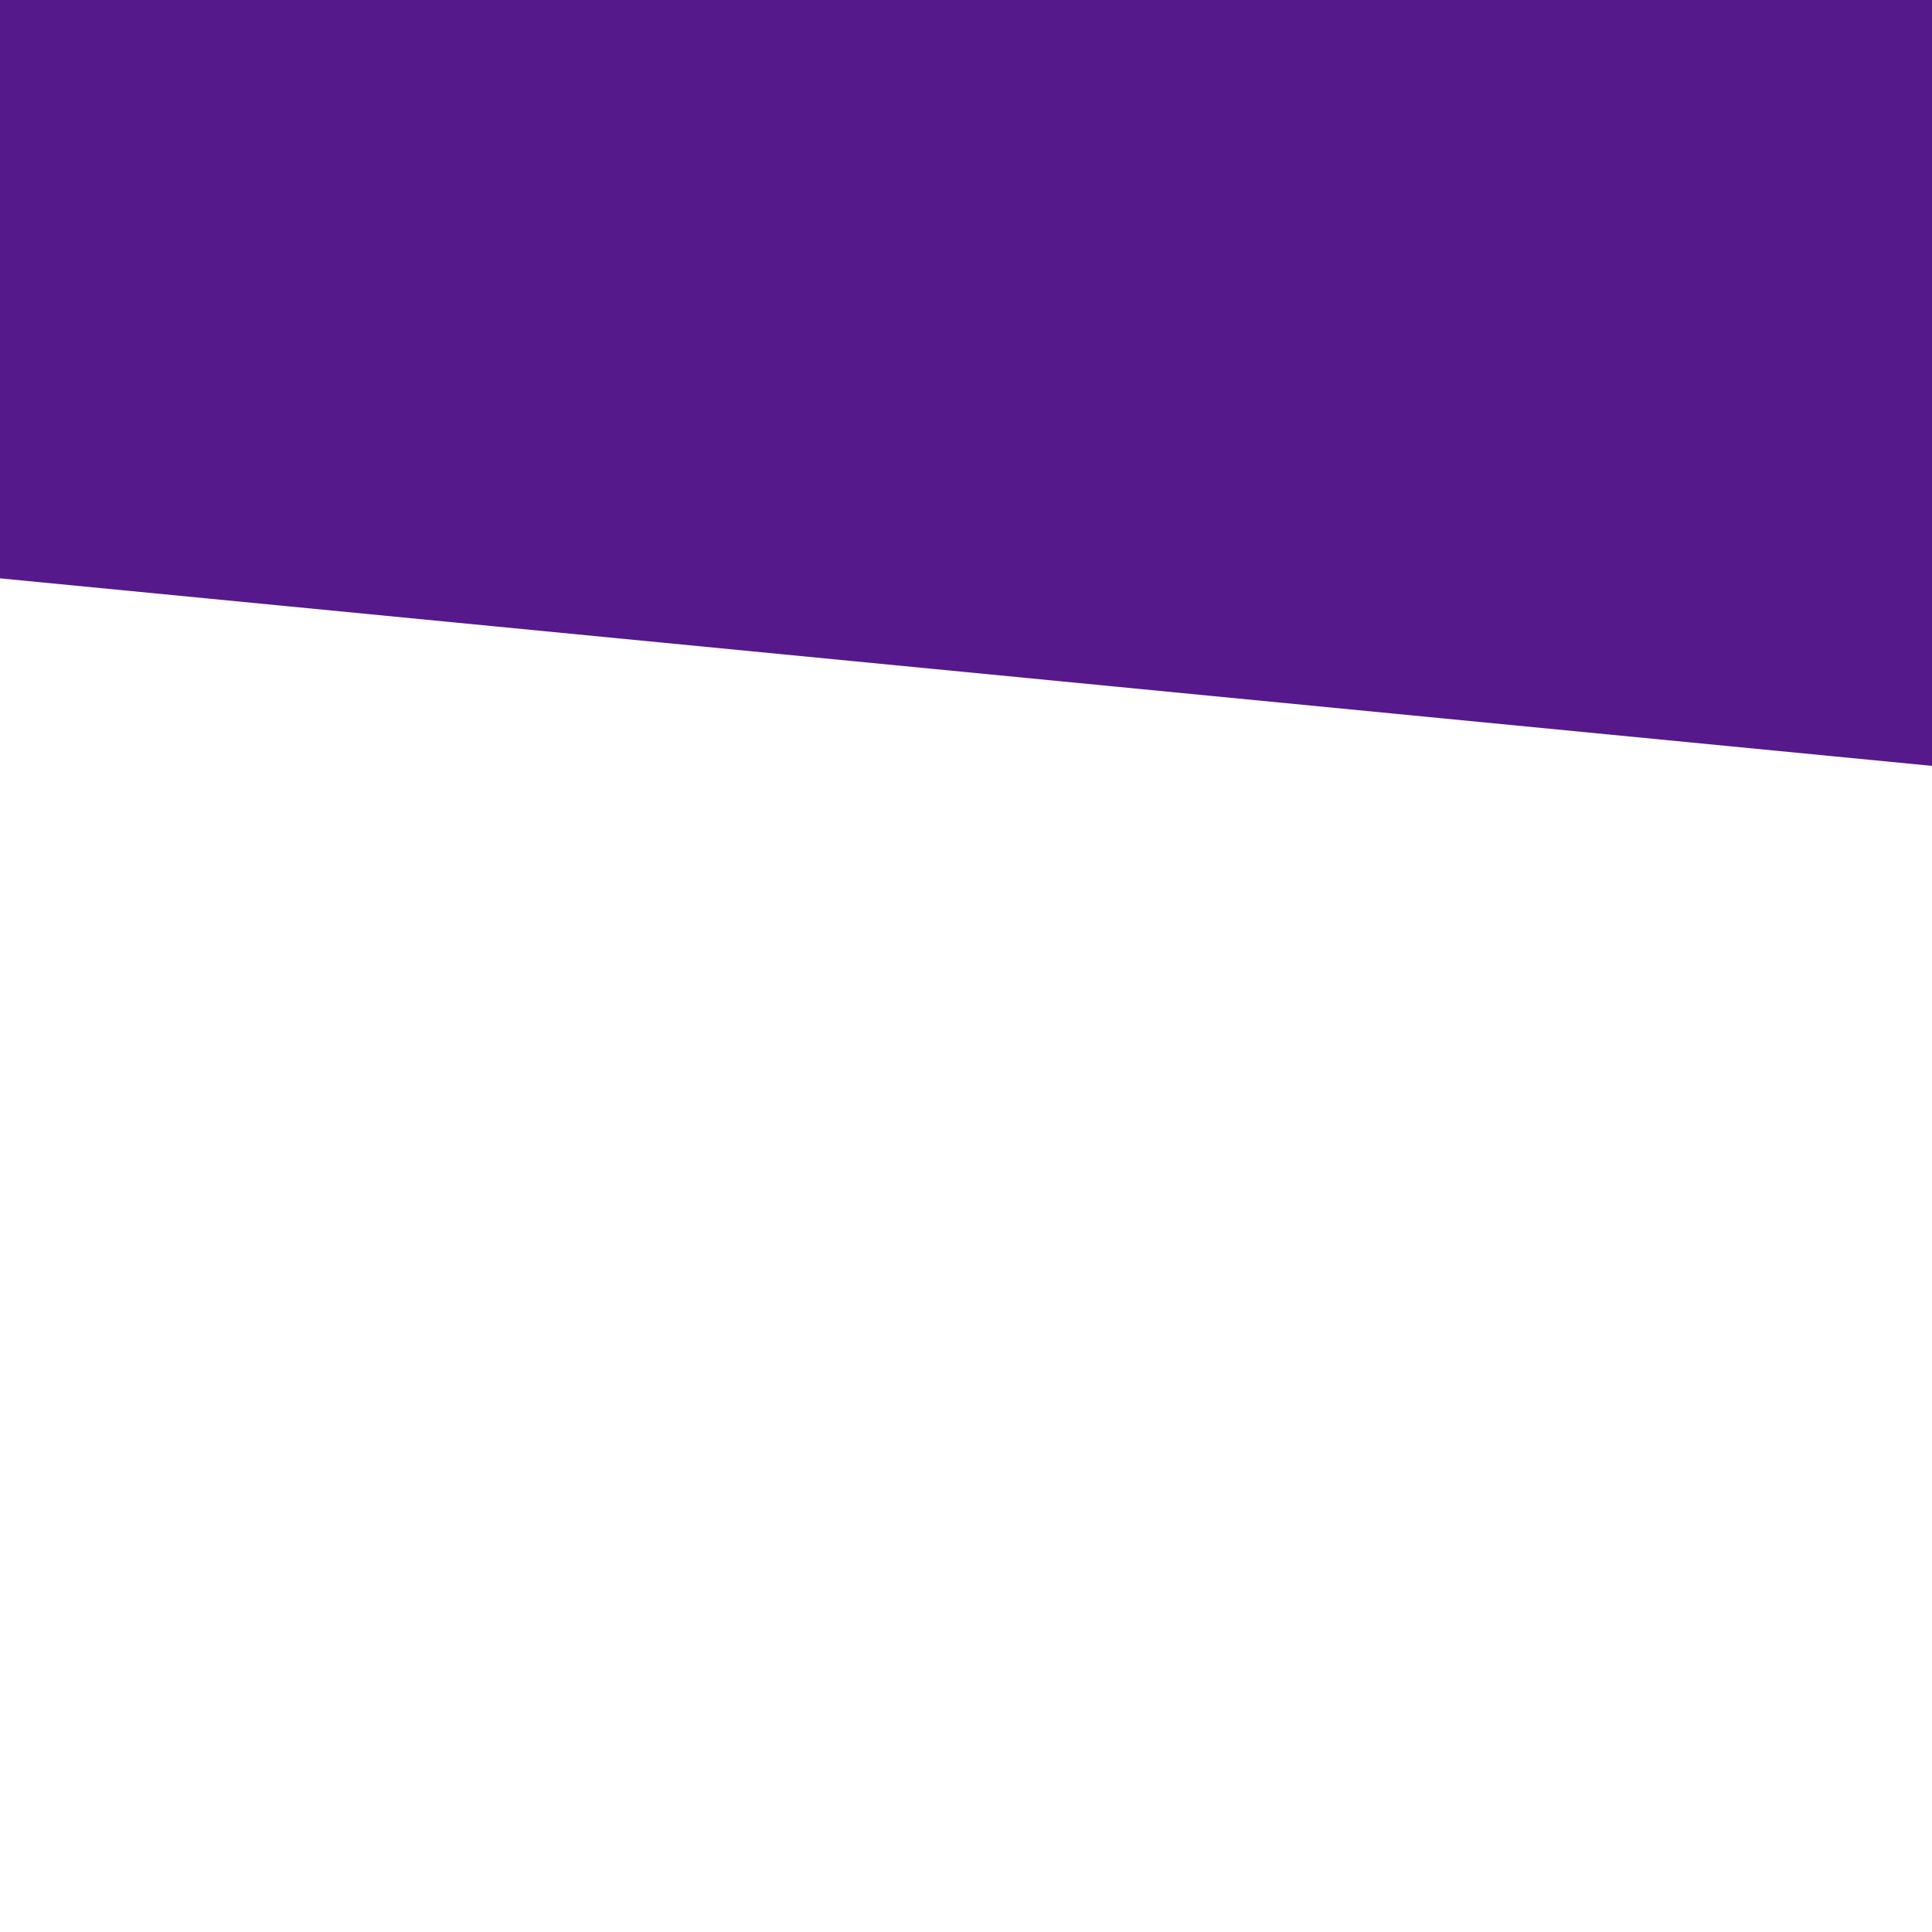
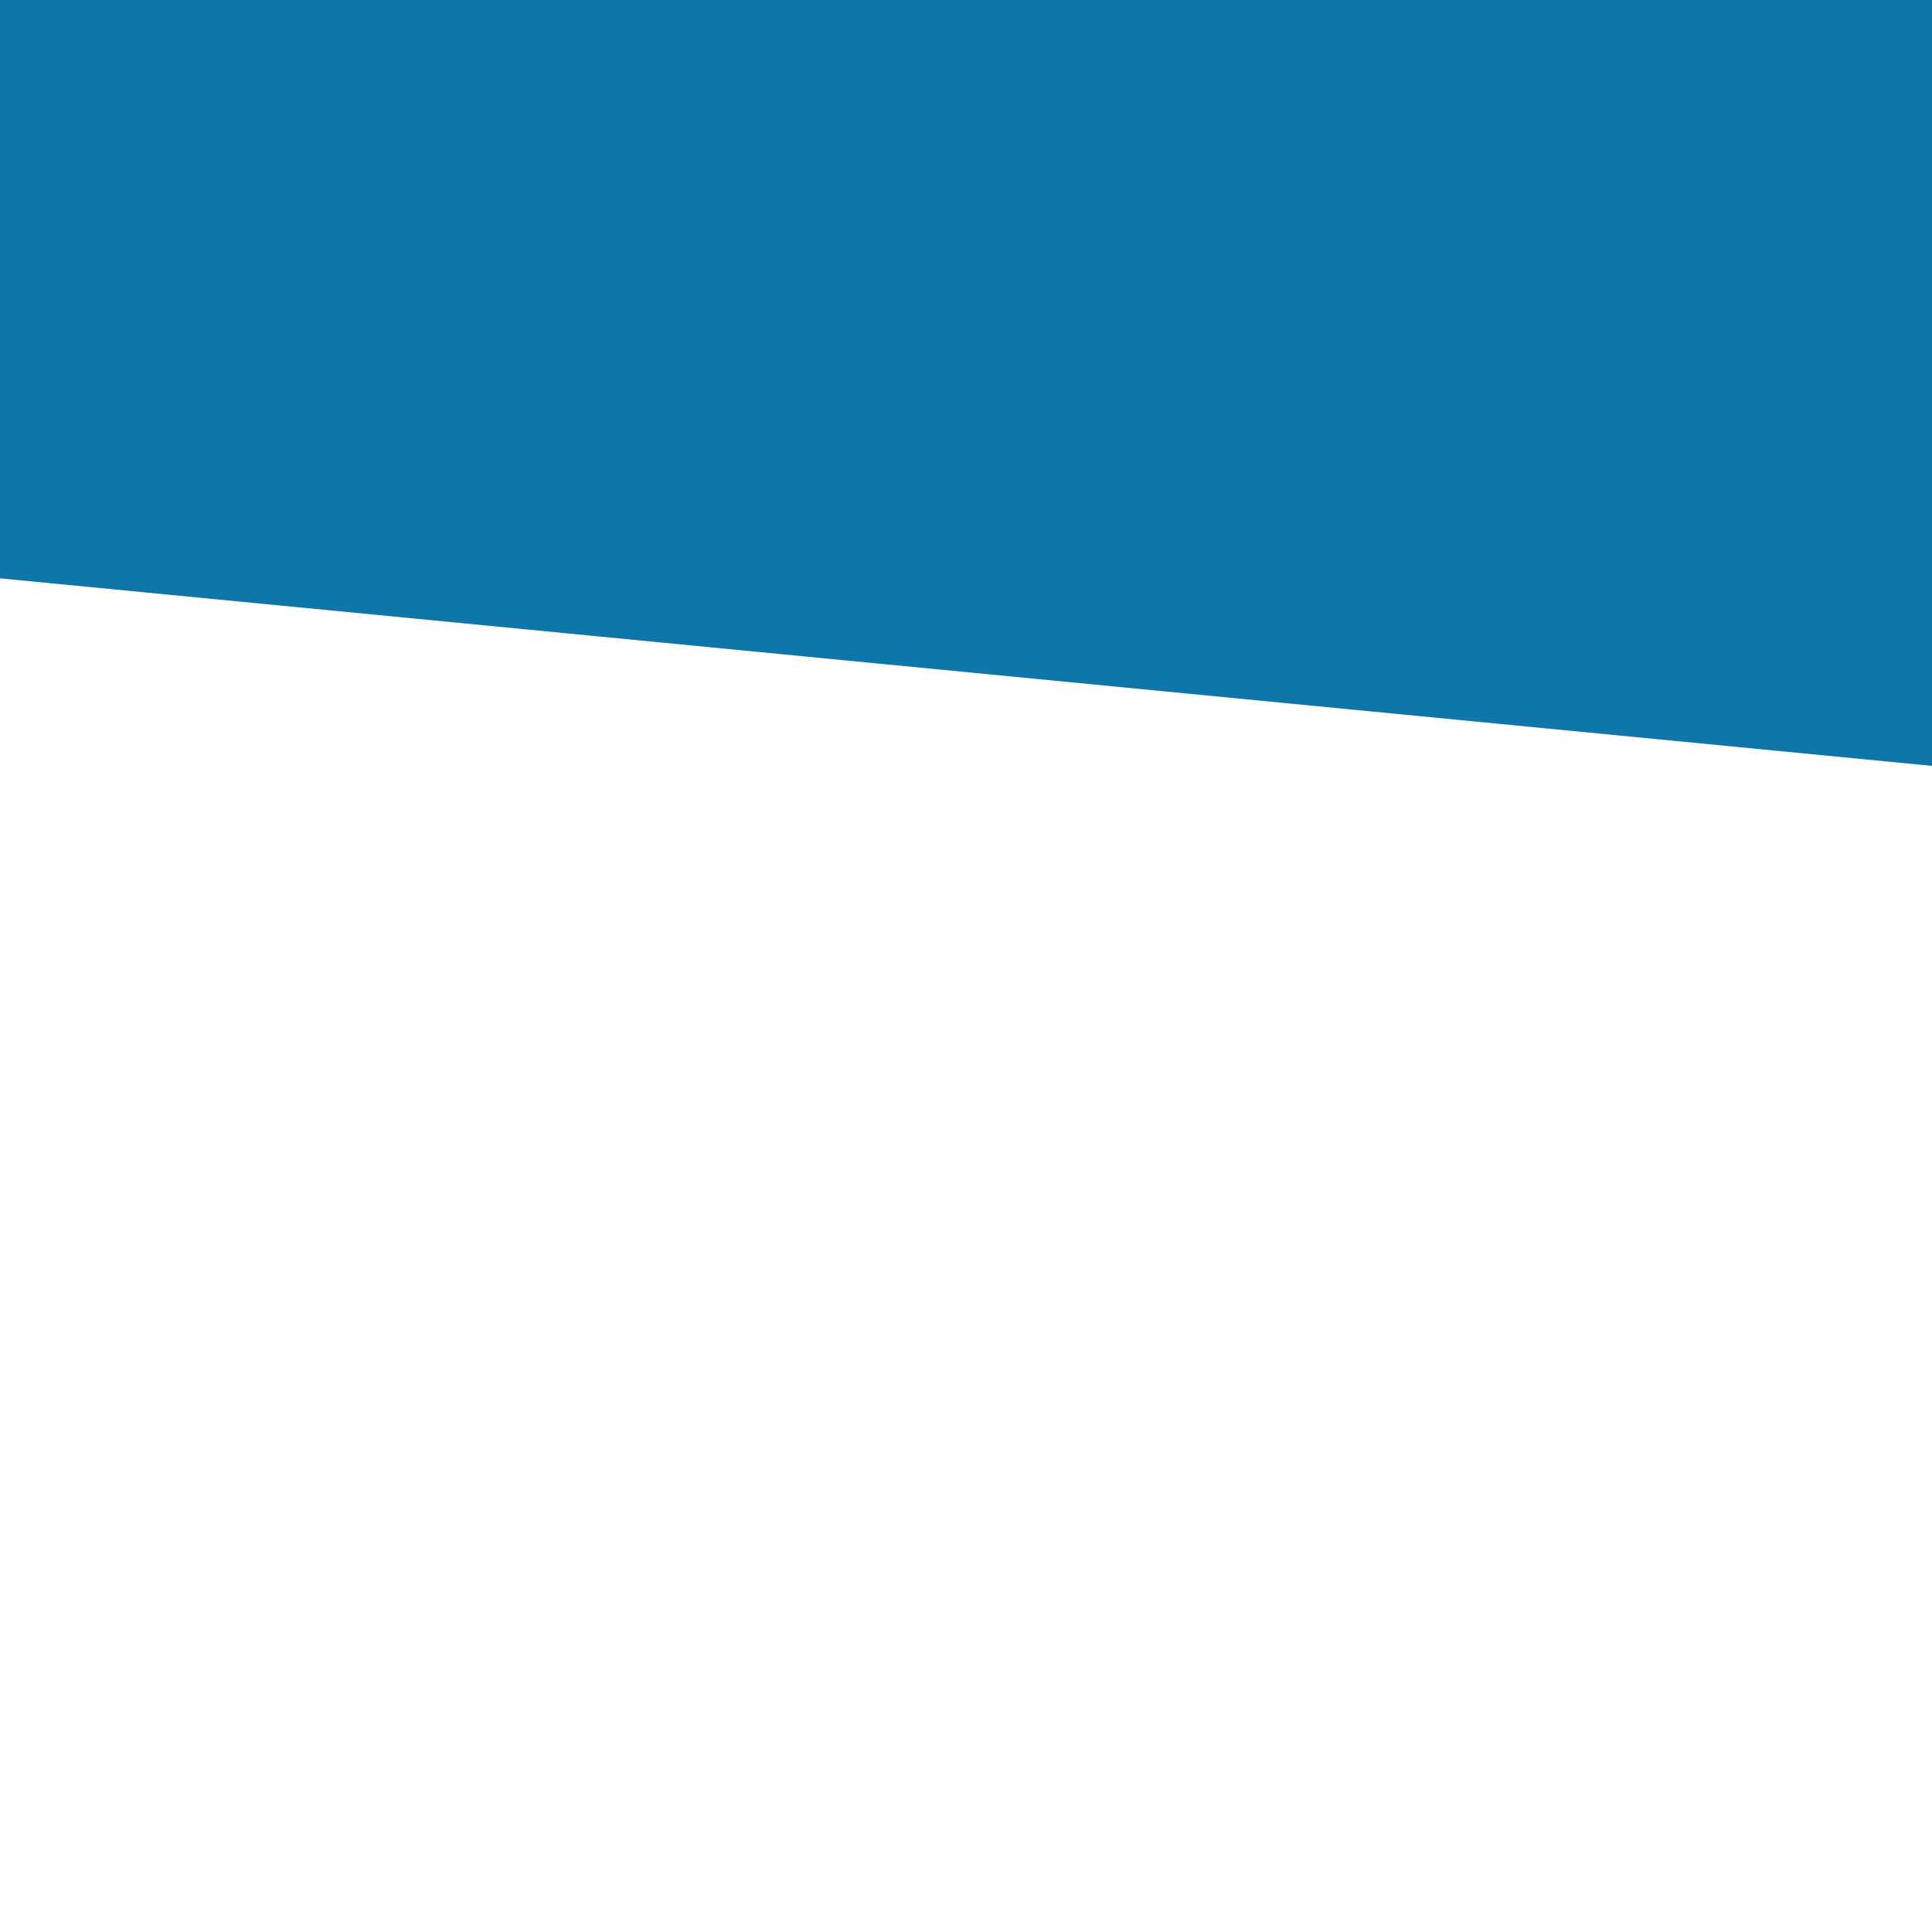
<svg xmlns="http://www.w3.org/2000/svg" xmlns:xlink="http://www.w3.org/1999/xlink" version="1.1" preserveAspectRatio="xMidYMid meet" viewBox="0 0 640 640" width="380" height="380">
  <defs>
    <path d="M4.67 -288.49L822.65 -209.08L776.44 266.95L-41.54 187.55L4.67 -288.49Z" id="i1mzDr05ID" />
  </defs>
  <g>
    <g>
      <g>
-         <use xlink:href="#i1mzDr05ID" opacity="1" fill="#55198b" />
+         <use xlink:href="#i1mzDr05ID" opacity="1" fill="#0e76a8" />
      </g>
    </g>
  </g>
</svg>
